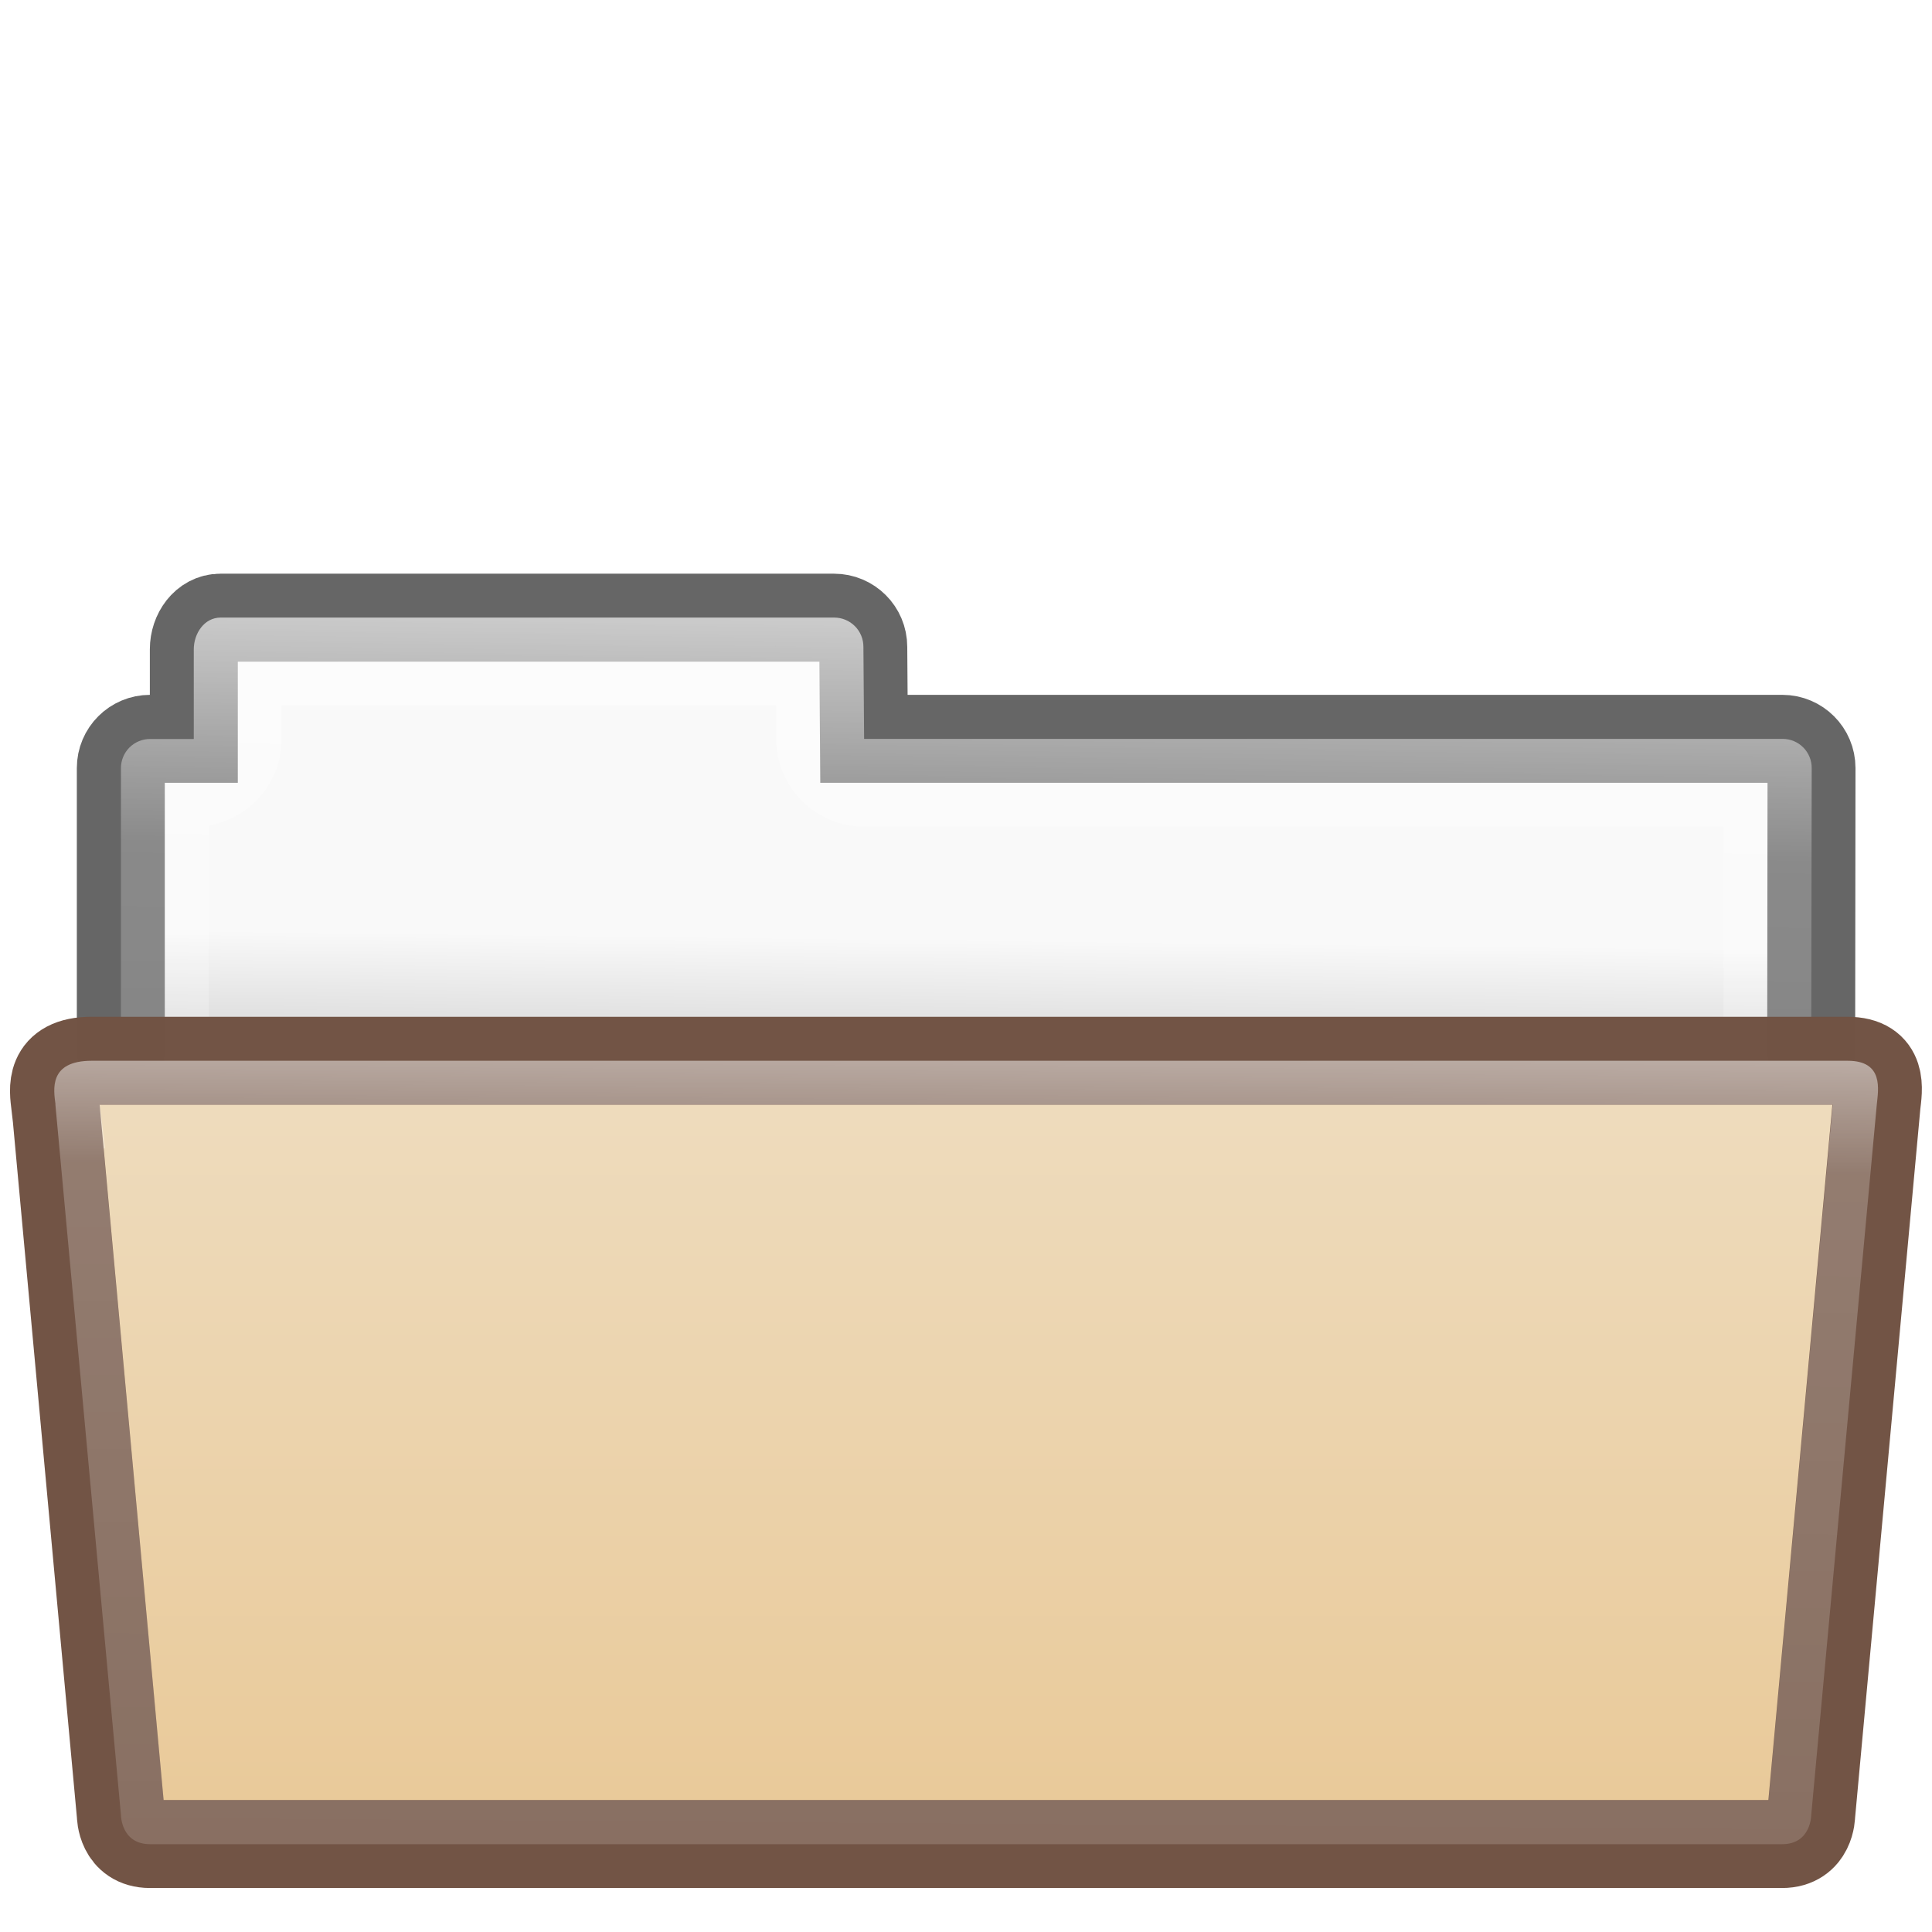
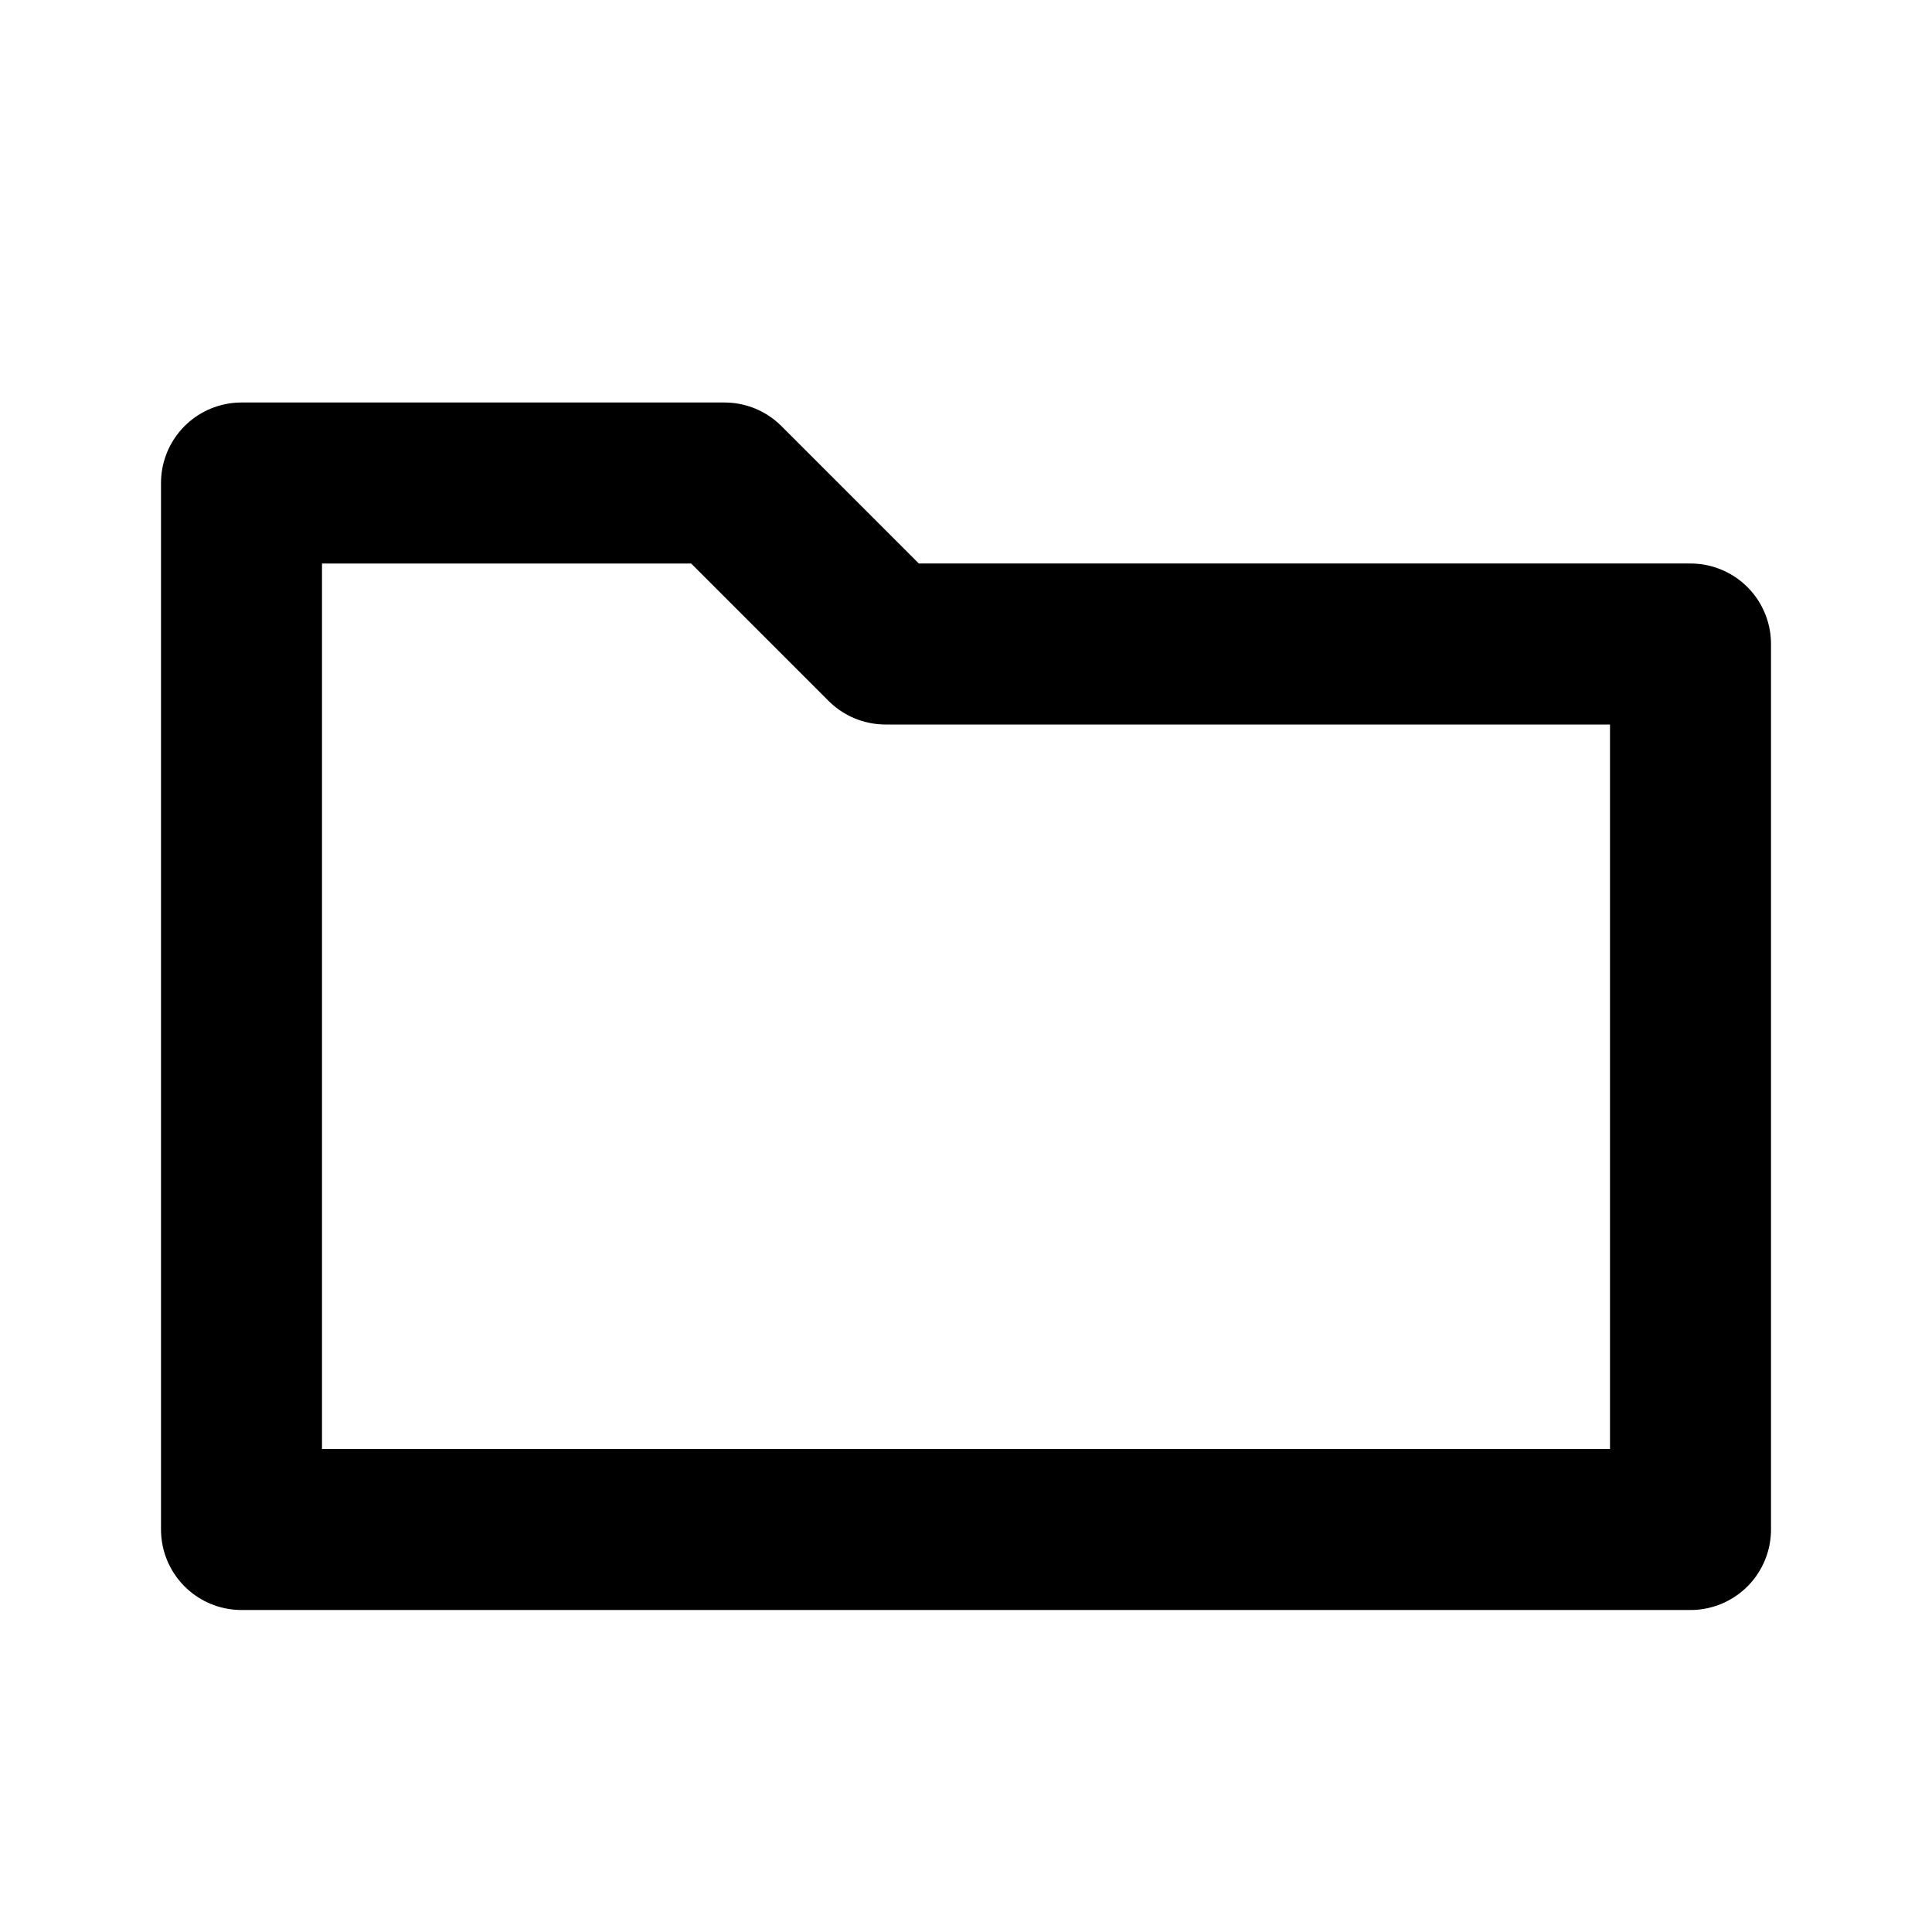
- <svg xmlns="http://www.w3.org/2000/svg" xmlns:xlink="http://www.w3.org/1999/xlink" viewBox="0 0 5.821 5.821" height="22" width="22">
-   <defs>
-     <linearGradient id="g">
-       <stop offset="0" style="stop-color:#0d52bf;stop-opacity:1" />
-       <stop offset="1" style="stop-color:#3689e6;stop-opacity:.994" />
-     </linearGradient>
-     <linearGradient id="f">
-       <stop style="stop-color:#fff;stop-opacity:1" offset="0" />
-       <stop style="stop-color:#fff;stop-opacity:.235" offset=".434" />
-       <stop style="stop-color:#fff;stop-opacity:.157" offset="1" />
-       <stop style="stop-color:#fff;stop-opacity:.392" offset="1" />
-     </linearGradient>
-     <linearGradient id="e">
-       <stop offset="0" style="stop-color:#fff;stop-opacity:1" />
-       <stop offset=".297" style="stop-color:#fff;stop-opacity:.235" />
-       <stop offset="1" style="stop-color:#fff;stop-opacity:.157" />
-       <stop offset="1" style="stop-color:#fff;stop-opacity:.392" />
-     </linearGradient>
-     <linearGradient id="a">
-       <stop offset="0" style="stop-color:#3689e6;stop-opacity:1" />
-       <stop offset="1" style="stop-color:#64baff;stop-opacity:1" />
-     </linearGradient>
-     <linearGradient id="h">
-       <stop offset="0" style="stop-color:#f4f4f4;stop-opacity:1" />
-       <stop offset="1" style="stop-color:#dbdbdb;stop-opacity:1" />
-     </linearGradient>
-     <linearGradient id="c">
-       <stop offset="0" style="stop-color:#efdfc4;stop-opacity:1" />
-       <stop offset="1" style="stop-color:#e9c998;stop-opacity:1" />
-     </linearGradient>
-     <linearGradient id="b">
-       <stop style="stop-color:#f9f9f9;stop-opacity:1" offset="0" />
-       <stop style="stop-color:#d8d8d8;stop-opacity:1" offset="1" />
-     </linearGradient>
-     <linearGradient y2="23.727" y1="20.874" x2="63.344" x1="63.378" id="k" xlink:href="#b" gradientUnits="userSpaceOnUse" gradientTransform="translate(-46.884 101.552) scale(.12125)" />
-     <linearGradient id="d">
-       <stop style="stop-color:#efdfc4;stop-opacity:1" offset="0" />
-       <stop style="stop-color:#e7c591;stop-opacity:1" offset="1" />
-     </linearGradient>
-     <linearGradient xlink:href="#c" id="n" gradientUnits="userSpaceOnUse" gradientTransform="matrix(.02213 0 0 .02166 -46.854 103.974)" x1="413.606" y1="8.127" x2="413.606" y2="130.485" />
-     <linearGradient y2="130.485" x2="413.606" y1="8.127" x1="413.606" gradientTransform="matrix(.06274 0 0 .0614 15.472 13.194)" gradientUnits="userSpaceOnUse" id="i" xlink:href="#c" />
-     <linearGradient gradientUnits="userSpaceOnUse" y2="21.706" x2="41.221" y1="12.883" x1="41.282" id="p" xlink:href="#e" />
-     <linearGradient y2="23.727" x2="63.344" y1="20.874" x1="63.378" gradientTransform="translate(15.386 6.33) scale(.3437)" gradientUnits="userSpaceOnUse" id="j" xlink:href="#b" />
-     <linearGradient gradientUnits="userSpaceOnUse" y2="17.373" x2="37.679" y1="9.217" x1="37.782" id="m" xlink:href="#f" />
-     <clipPath id="o" clipPathUnits="userSpaceOnUse">
-       <path d="m33.366 14.96.56 6.069s0 .249.25.249h13.937c.249 0 .249-.25.249-.25l.56-6.068c.012-.124.062-.373-.249-.373H33.677c-.373 0-.325.252-.31.373z" style="color:#000;display:inline;overflow:visible;visibility:visible;opacity:1;vector-effect:none;fill:url(#i);fill-opacity:1;fill-rule:nonzero;stroke:none;stroke-width:.75;stroke-linecap:butt;stroke-linejoin:miter;stroke-miterlimit:4;stroke-dasharray:none;stroke-dashoffset:0;stroke-opacity:.989;marker:none;enable-background:accumulate" />
-     </clipPath>
-     <clipPath id="l" clipPathUnits="userSpaceOnUse">
-       <path d="M34.777 10.802c-.138 0-.229.134-.229.272v.765h-.373a.248.248 0 0 0-.249.248v2.411h14.436l.004-2.41a.248.248 0 0 0-.248-.25h-7.845l-.006-.786a.249.249 0 0 0-.249-.25z" style="color:#000;display:inline;overflow:visible;visibility:visible;fill:url(#j);fill-opacity:1;fill-rule:nonzero;stroke:none;stroke-width:0;stroke-miterlimit:4;stroke-dasharray:none;marker:none;enable-background:accumulate" />
-     </clipPath>
-   </defs>
-   <path style="color:#000;display:inline;overflow:visible;visibility:visible;fill:url(#k);fill-opacity:1;fill-rule:nonzero;stroke:none;stroke-width:0;stroke-miterlimit:4;stroke-dasharray:none;marker:none;enable-background:accumulate" d="M-40.044 103.13c-.048 0-.08.048-.08.096v.27h-.132a.088.088 0 0 0-.088.088v.85h5.093l.001-.85a.088.088 0 0 0-.088-.088h-2.767l-.002-.277a.088.088 0 0 0-.088-.088z" transform="translate(40.708 -101.27)" />
-   <path d="m-35.251 104.434.001-.85a.088.088 0 0 0-.088-.088h-2.767l-.002-.277a.088.088 0 0 0-.088-.088h-1.849c-.048 0-.08.047-.08.095v.27h-.132a.088.088 0 0 0-.088.088v.85" style="color:#000;display:inline;overflow:visible;visibility:visible;fill:none;fill-opacity:1;fill-rule:nonzero;stroke:#666;stroke-width:.265;stroke-linecap:round;stroke-linejoin:miter;stroke-miterlimit:4;stroke-dasharray:none;stroke-opacity:1;marker:none;enable-background:accumulate" transform="translate(40.708 -101.27)" />
-   <path clip-path="url(#l)" style="color:#000;display:inline;overflow:visible;visibility:visible;fill:none;fill-opacity:1;fill-rule:nonzero;stroke:url(#m);stroke-width:1.5;stroke-linecap:round;stroke-linejoin:round;stroke-miterlimit:4;stroke-dasharray:none;stroke-opacity:1;marker:none;enable-background:accumulate" d="m48.362 14.498.004-2.41a.248.248 0 0 0-.248-.25h-7.845l-.006-.786a.25.25 0 0 0-.25-.25h-5.24c-.138 0-.229.134-.229.272v.765h-.373a.248.248 0 0 0-.249.248v2.411" transform="translate(-11.604 -1.95) scale(.35278)" />
-   <path style="color:#000;display:inline;overflow:visible;visibility:visible;vector-effect:none;fill:url(#n);fill-opacity:1;fill-rule:nonzero;stroke:none;stroke-width:.265;stroke-linecap:butt;stroke-linejoin:miter;stroke-miterlimit:4;stroke-dasharray:none;stroke-dashoffset:0;stroke-opacity:.989;marker:none;enable-background:accumulate" d="m-40.541 104.597.197 2.141s0 .088.088.088h4.917c.088 0 .088-.088.088-.088l.197-2.14c.005-.045.022-.132-.088-.132h-5.29c-.131 0-.115.088-.11.131z" transform="translate(40.708 -101.27)" />
-   <path d="m-40.541 104.597.197 2.141s0 .088.088.088h4.917c.088 0 .088-.088.088-.088l.197-2.14c.005-.045.022-.132-.088-.132h-5.29c-.131 0-.115.088-.11.131z" style="color:#000;display:inline;overflow:visible;visibility:visible;vector-effect:none;fill:none;fill-opacity:1;fill-rule:nonzero;stroke:#715344;stroke-width:.265;stroke-linecap:butt;stroke-linejoin:miter;stroke-miterlimit:4;stroke-dasharray:none;stroke-dashoffset:0;stroke-opacity:.989;marker:none;enable-background:accumulate" transform="translate(40.708 -101.27)" />
-   <path clip-path="url(#o)" style="color:#000;display:inline;overflow:visible;visibility:visible;vector-effect:none;fill:none;fill-opacity:1;fill-rule:nonzero;stroke:url(#p);stroke-width:.75;stroke-linecap:butt;stroke-linejoin:miter;stroke-miterlimit:4;stroke-dasharray:none;stroke-dashoffset:0;stroke-opacity:.989;marker:none;enable-background:accumulate" d="m33.366 14.96.56 6.069s0 .249.25.249h13.937c.249 0 .249-.25.249-.25l.56-6.068c.012-.124.062-.373-.249-.373H33.677c-.373 0-.325.252-.31.373z" transform="translate(-11.604 -1.95) scale(.35278)" />
+ <svg xmlns="http://www.w3.org/2000/svg" viewBox="0 0 24 24" fill="none" stroke="currentColor" stroke-width="2" stroke-linecap="round" stroke-linejoin="round">
+   <path d="M3 6h6l2 2h10v11H3z" />
</svg>
